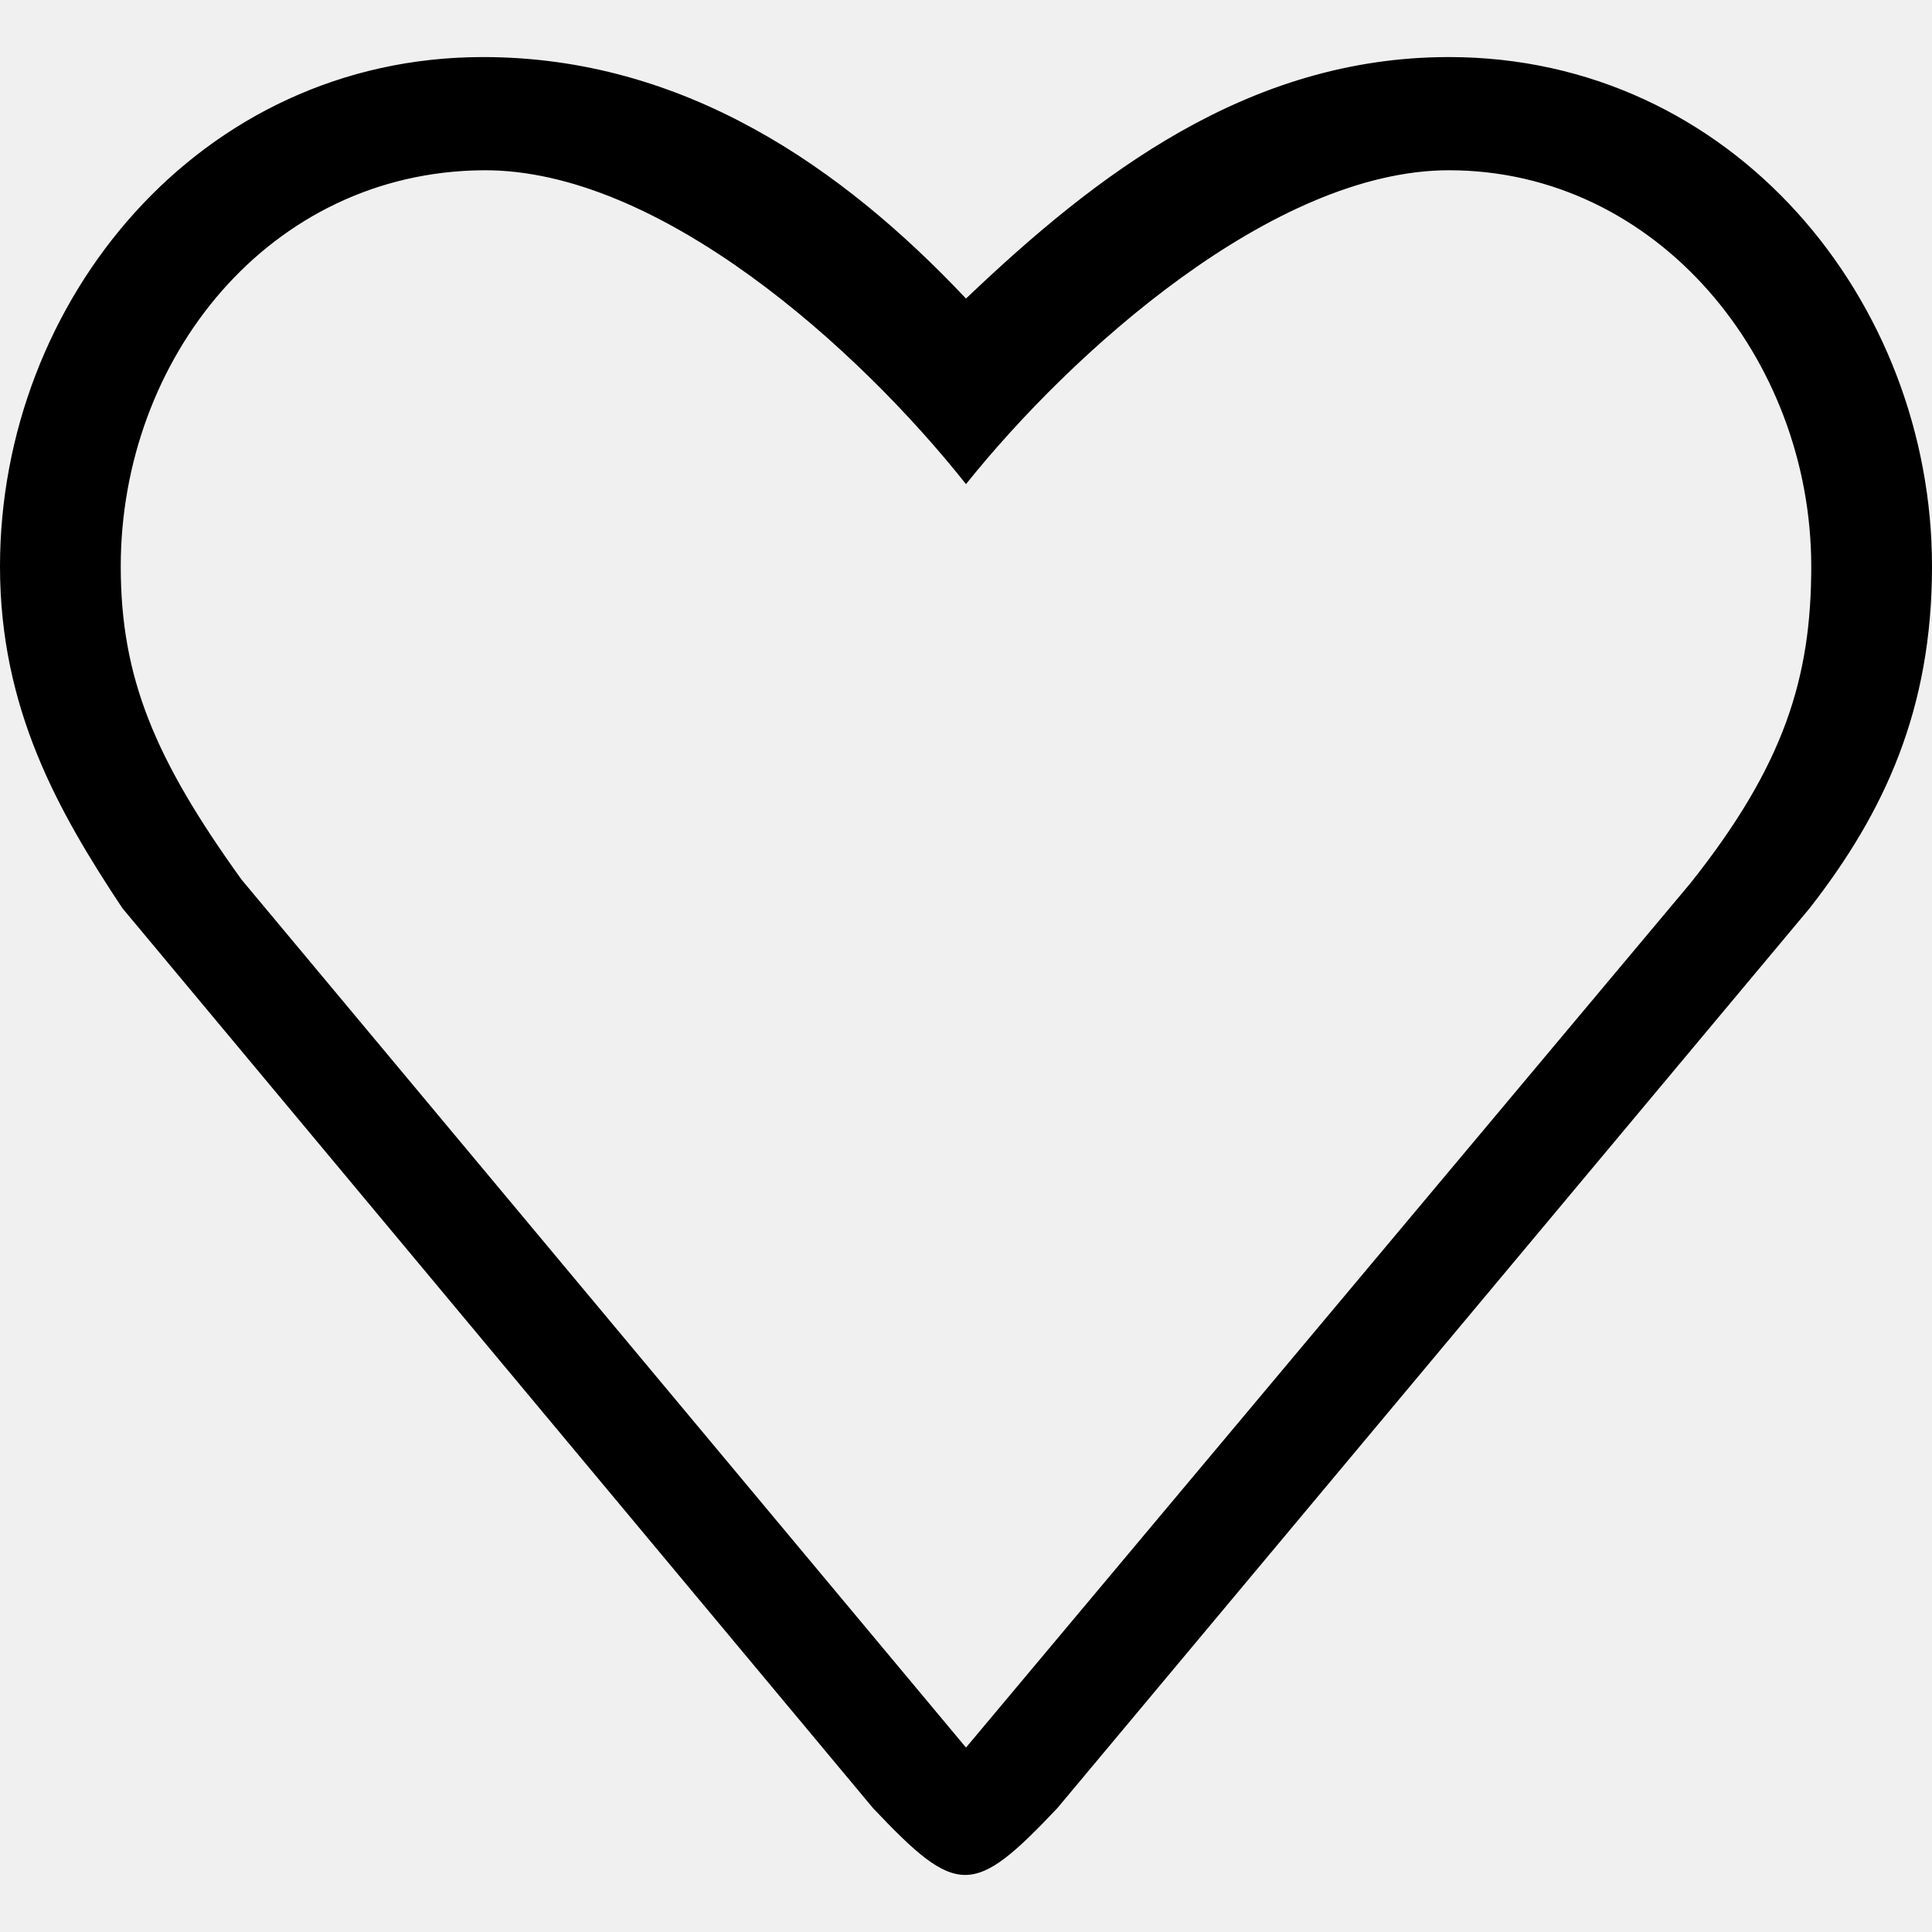
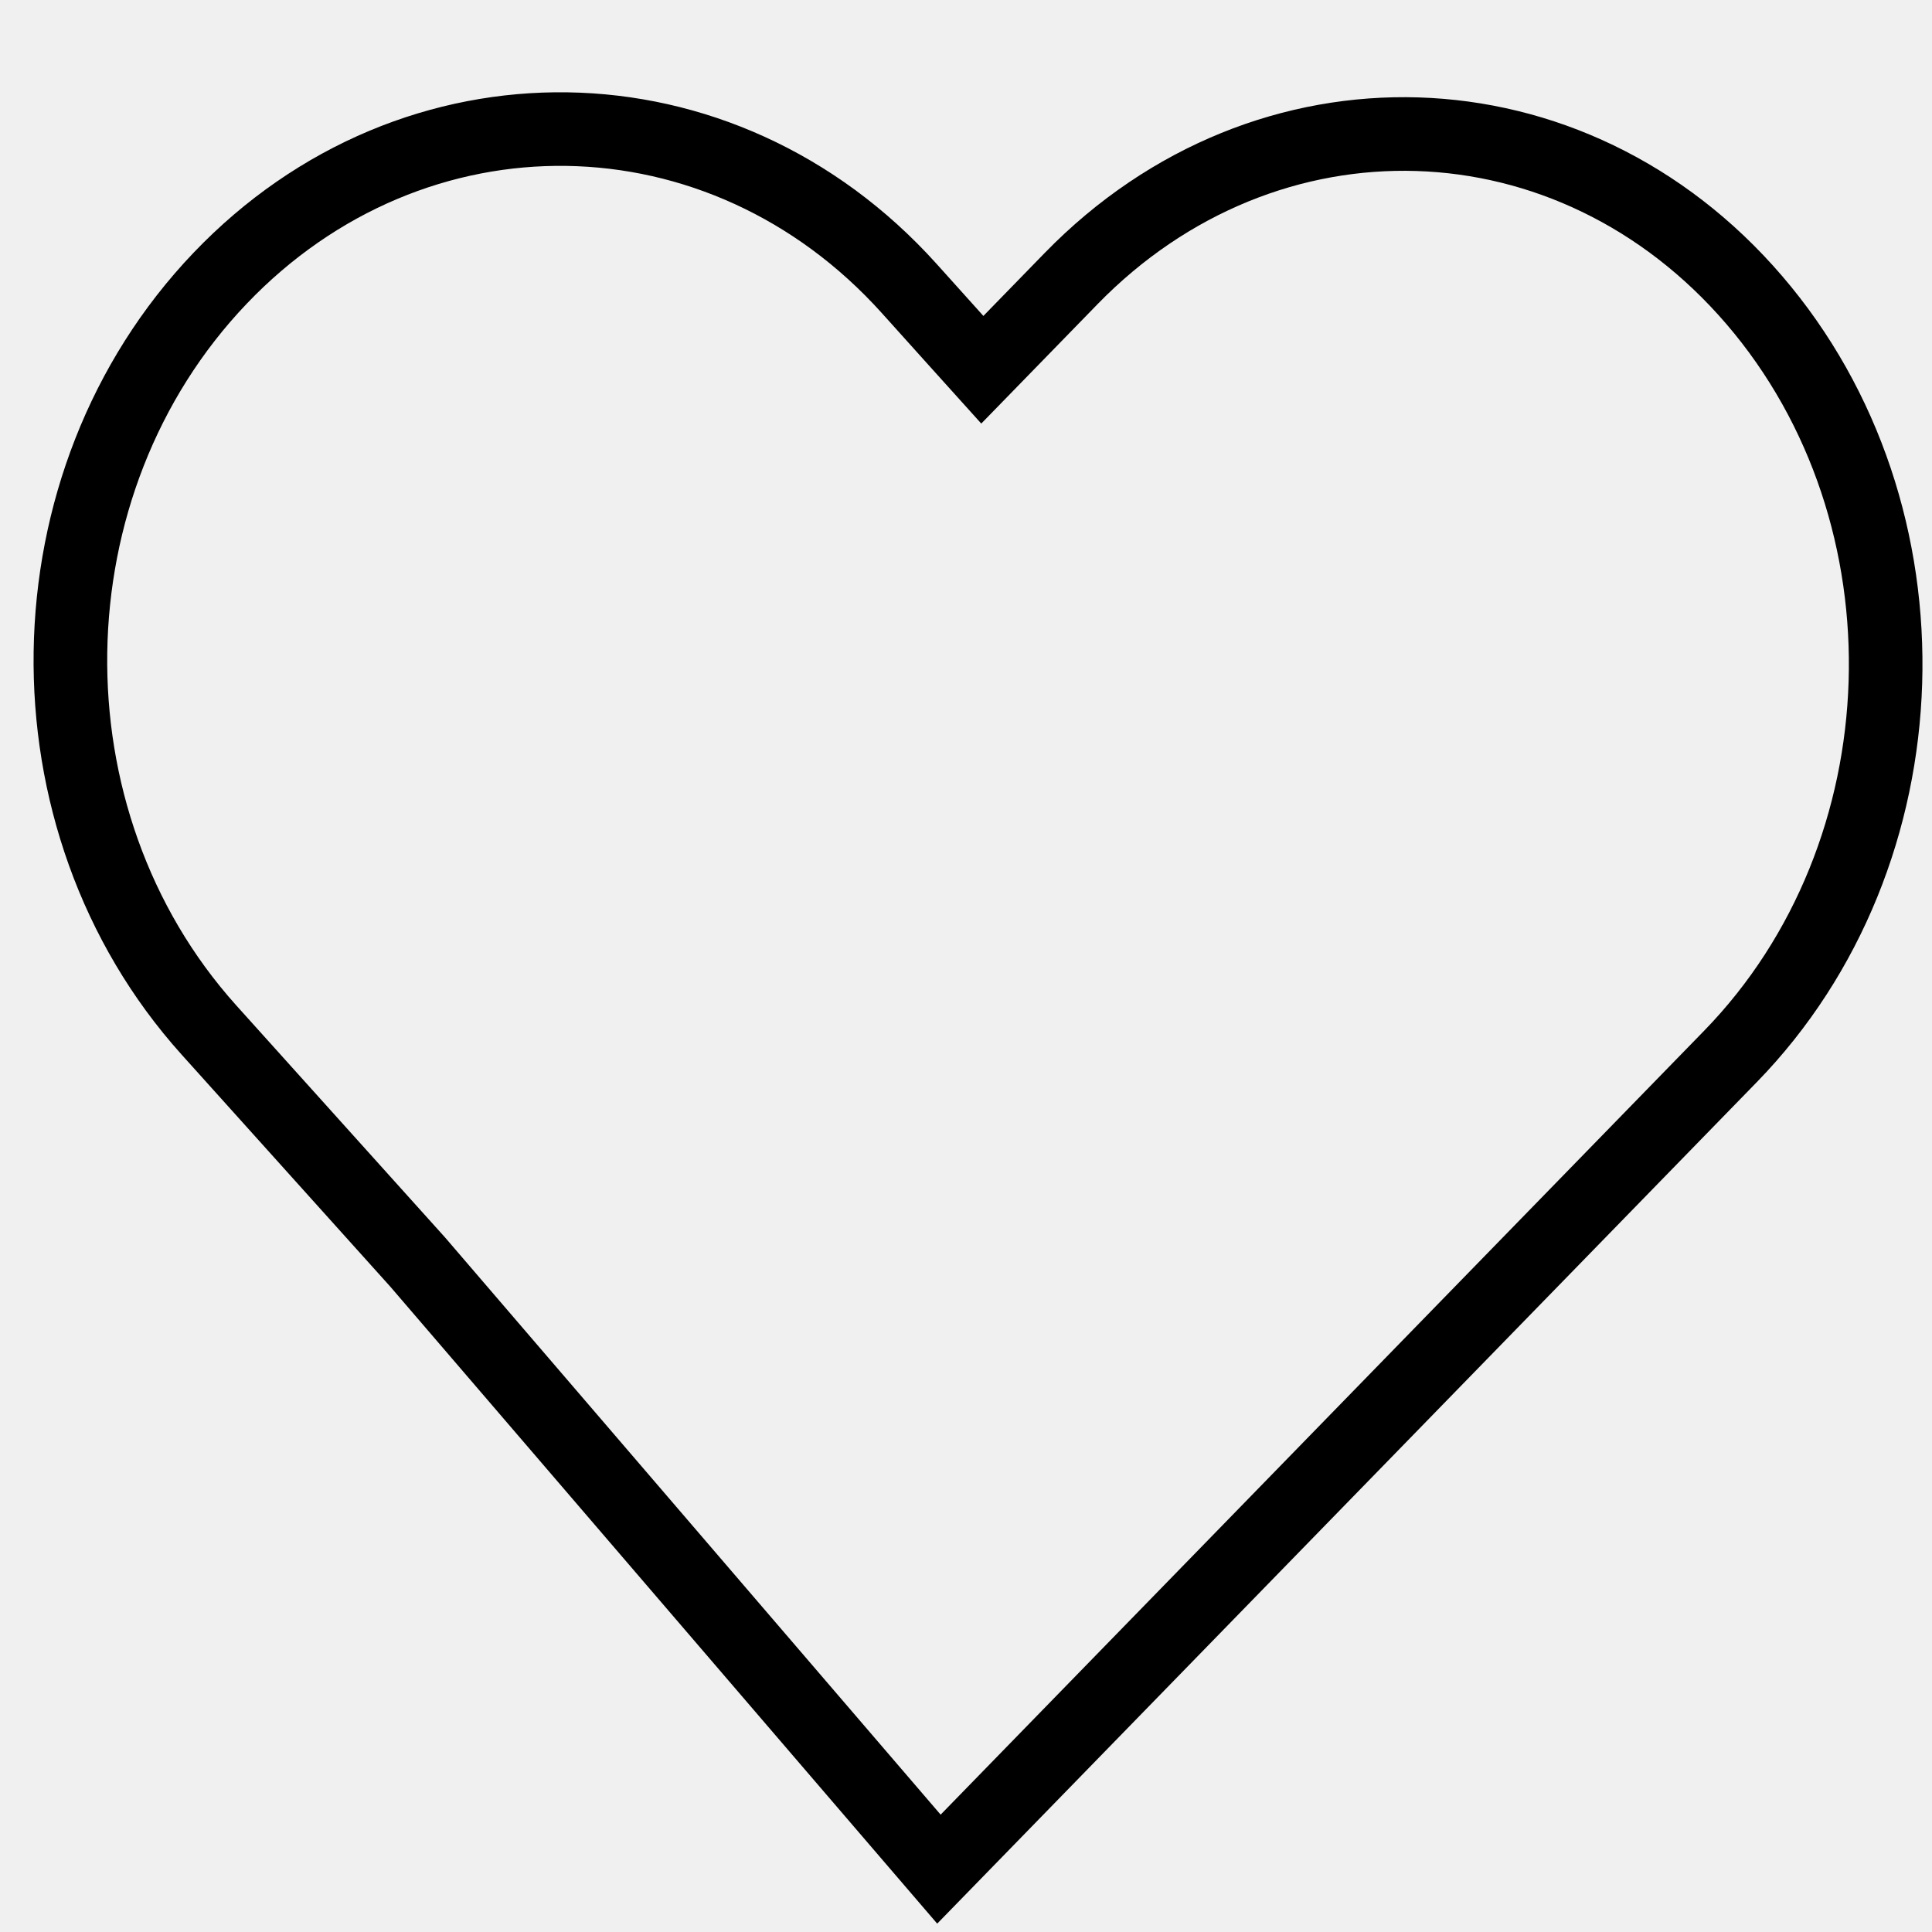
- <svg xmlns="http://www.w3.org/2000/svg" version="1.1" id="Capa_1" x="0px" y="0px" width="612px" height="612px" viewBox="0 0 612 612" style="enable-background:new 0 0 612 612;" xml:space="preserve" fill="#000000">
-   <g>
-     <g id="_x31__39_">
-       <g>
-         <path d="M459,18.075c-63.743,0-111.977,37.409-153,76.5c-39.091-41.482-89.256-76.5-153-76.5c-89.773,0-153,77.188-153,161.358     c0,45.154,18.494,77.686,38.747,108.228l237.781,285.077c26.699,28.248,31.729,28.248,58.427,0l238.316-285.077     C597.082,257.119,612,224.587,612,179.433C612,95.264,548.772,18.075,459,18.075z M535.5,279.744L306,553.575L76.5,278.615     c-27.444-38.154-38.25-63.896-38.25-99.182c0-65.752,46.952-124.944,114.75-125.499c55.769-0.459,118.977,56.495,153,99.431     c33.125-41.444,97.231-99.431,153-99.431c66,0,114.75,59.747,114.75,125.499C573.75,214.719,565.201,242.373,535.5,279.744z" />
-       </g>
-     </g>
-   </g>
-   <g>
- </g>
-   <g>
- </g>
-   <g>
- </g>
-   <g>
- </g>
-   <g>
- </g>
-   <g>
- </g>
-   <g>
- </g>
-   <g>
- </g>
-   <g>
- </g>
-   <g>
- </g>
-   <g>
- </g>
-   <g>
- </g>
-   <g>
- </g>
-   <g>
- </g>
-   <g>
- </g>
+ <svg xmlns="http://www.w3.org/2000/svg" width="21" height="21" viewBox="0 0 21 21" fill="none">
+   <mask id="path-1-inside-1" fill="white">
+     <path fill-rule="evenodd" clip-rule="evenodd" d="M10.181 2.869C7.986 0.429 4.37 0.375 2.103 2.748C-0.163 5.122 -0.221 9.023 1.974 11.463L4.243 13.986L10.187 20.909L19.096 11.762C21.385 9.411 21.508 5.488 19.37 2.999C17.233 0.51 13.646 0.398 11.357 2.748L10.689 3.434L10.181 2.869Z" />
+   </mask>
+   <path d="M2.103 2.748L2.682 3.301L2.682 3.301L2.103 2.748ZM10.181 2.869L10.775 2.334L10.775 2.334L10.181 2.869ZM1.974 11.463L1.379 11.998L1.974 11.463ZM4.243 13.986L4.85 13.465L4.844 13.458L4.838 13.451L4.243 13.986ZM10.187 20.909L9.58 21.43L10.15 22.094L10.761 21.467L10.187 20.909ZM19.096 11.762L19.669 12.32L19.669 12.32L19.096 11.762ZM11.357 2.748L11.93 3.306L11.93 3.306L11.357 2.748ZM10.689 3.434L10.094 3.969L10.666 4.604L11.262 3.992L10.689 3.434ZM2.682 3.301C4.627 1.264 7.703 1.31 9.586 3.404L10.775 2.334C8.269 -0.452 4.113 -0.514 1.525 2.196L2.682 3.301ZM2.568 10.928C0.654 8.799 0.705 5.372 2.682 3.301L1.525 2.196C-1.03 4.872 -1.095 9.247 1.379 11.998L2.568 10.928ZM4.838 13.451L2.568 10.928L1.379 11.998L3.648 14.521L4.838 13.451ZM10.794 20.388L4.85 13.465L3.636 14.507L9.58 21.43L10.794 20.388ZM18.523 11.204L9.614 20.351L10.761 21.467L19.669 12.32L18.523 11.204ZM18.764 3.521C20.631 5.695 20.523 9.15 18.523 11.204L19.669 12.32C22.247 9.673 22.384 5.282 19.977 2.478L18.764 3.521ZM11.93 3.306C13.891 1.293 16.933 1.388 18.764 3.521L19.977 2.478C17.534 -0.367 13.4 -0.497 10.784 2.19L11.93 3.306ZM11.262 3.992L11.93 3.306L10.784 2.19L10.116 2.876L11.262 3.992ZM9.586 3.404L10.094 3.969L11.284 2.899L10.775 2.334L9.586 3.404Z" fill="black" mask="url(#path-1-inside-1)" />
</svg>
